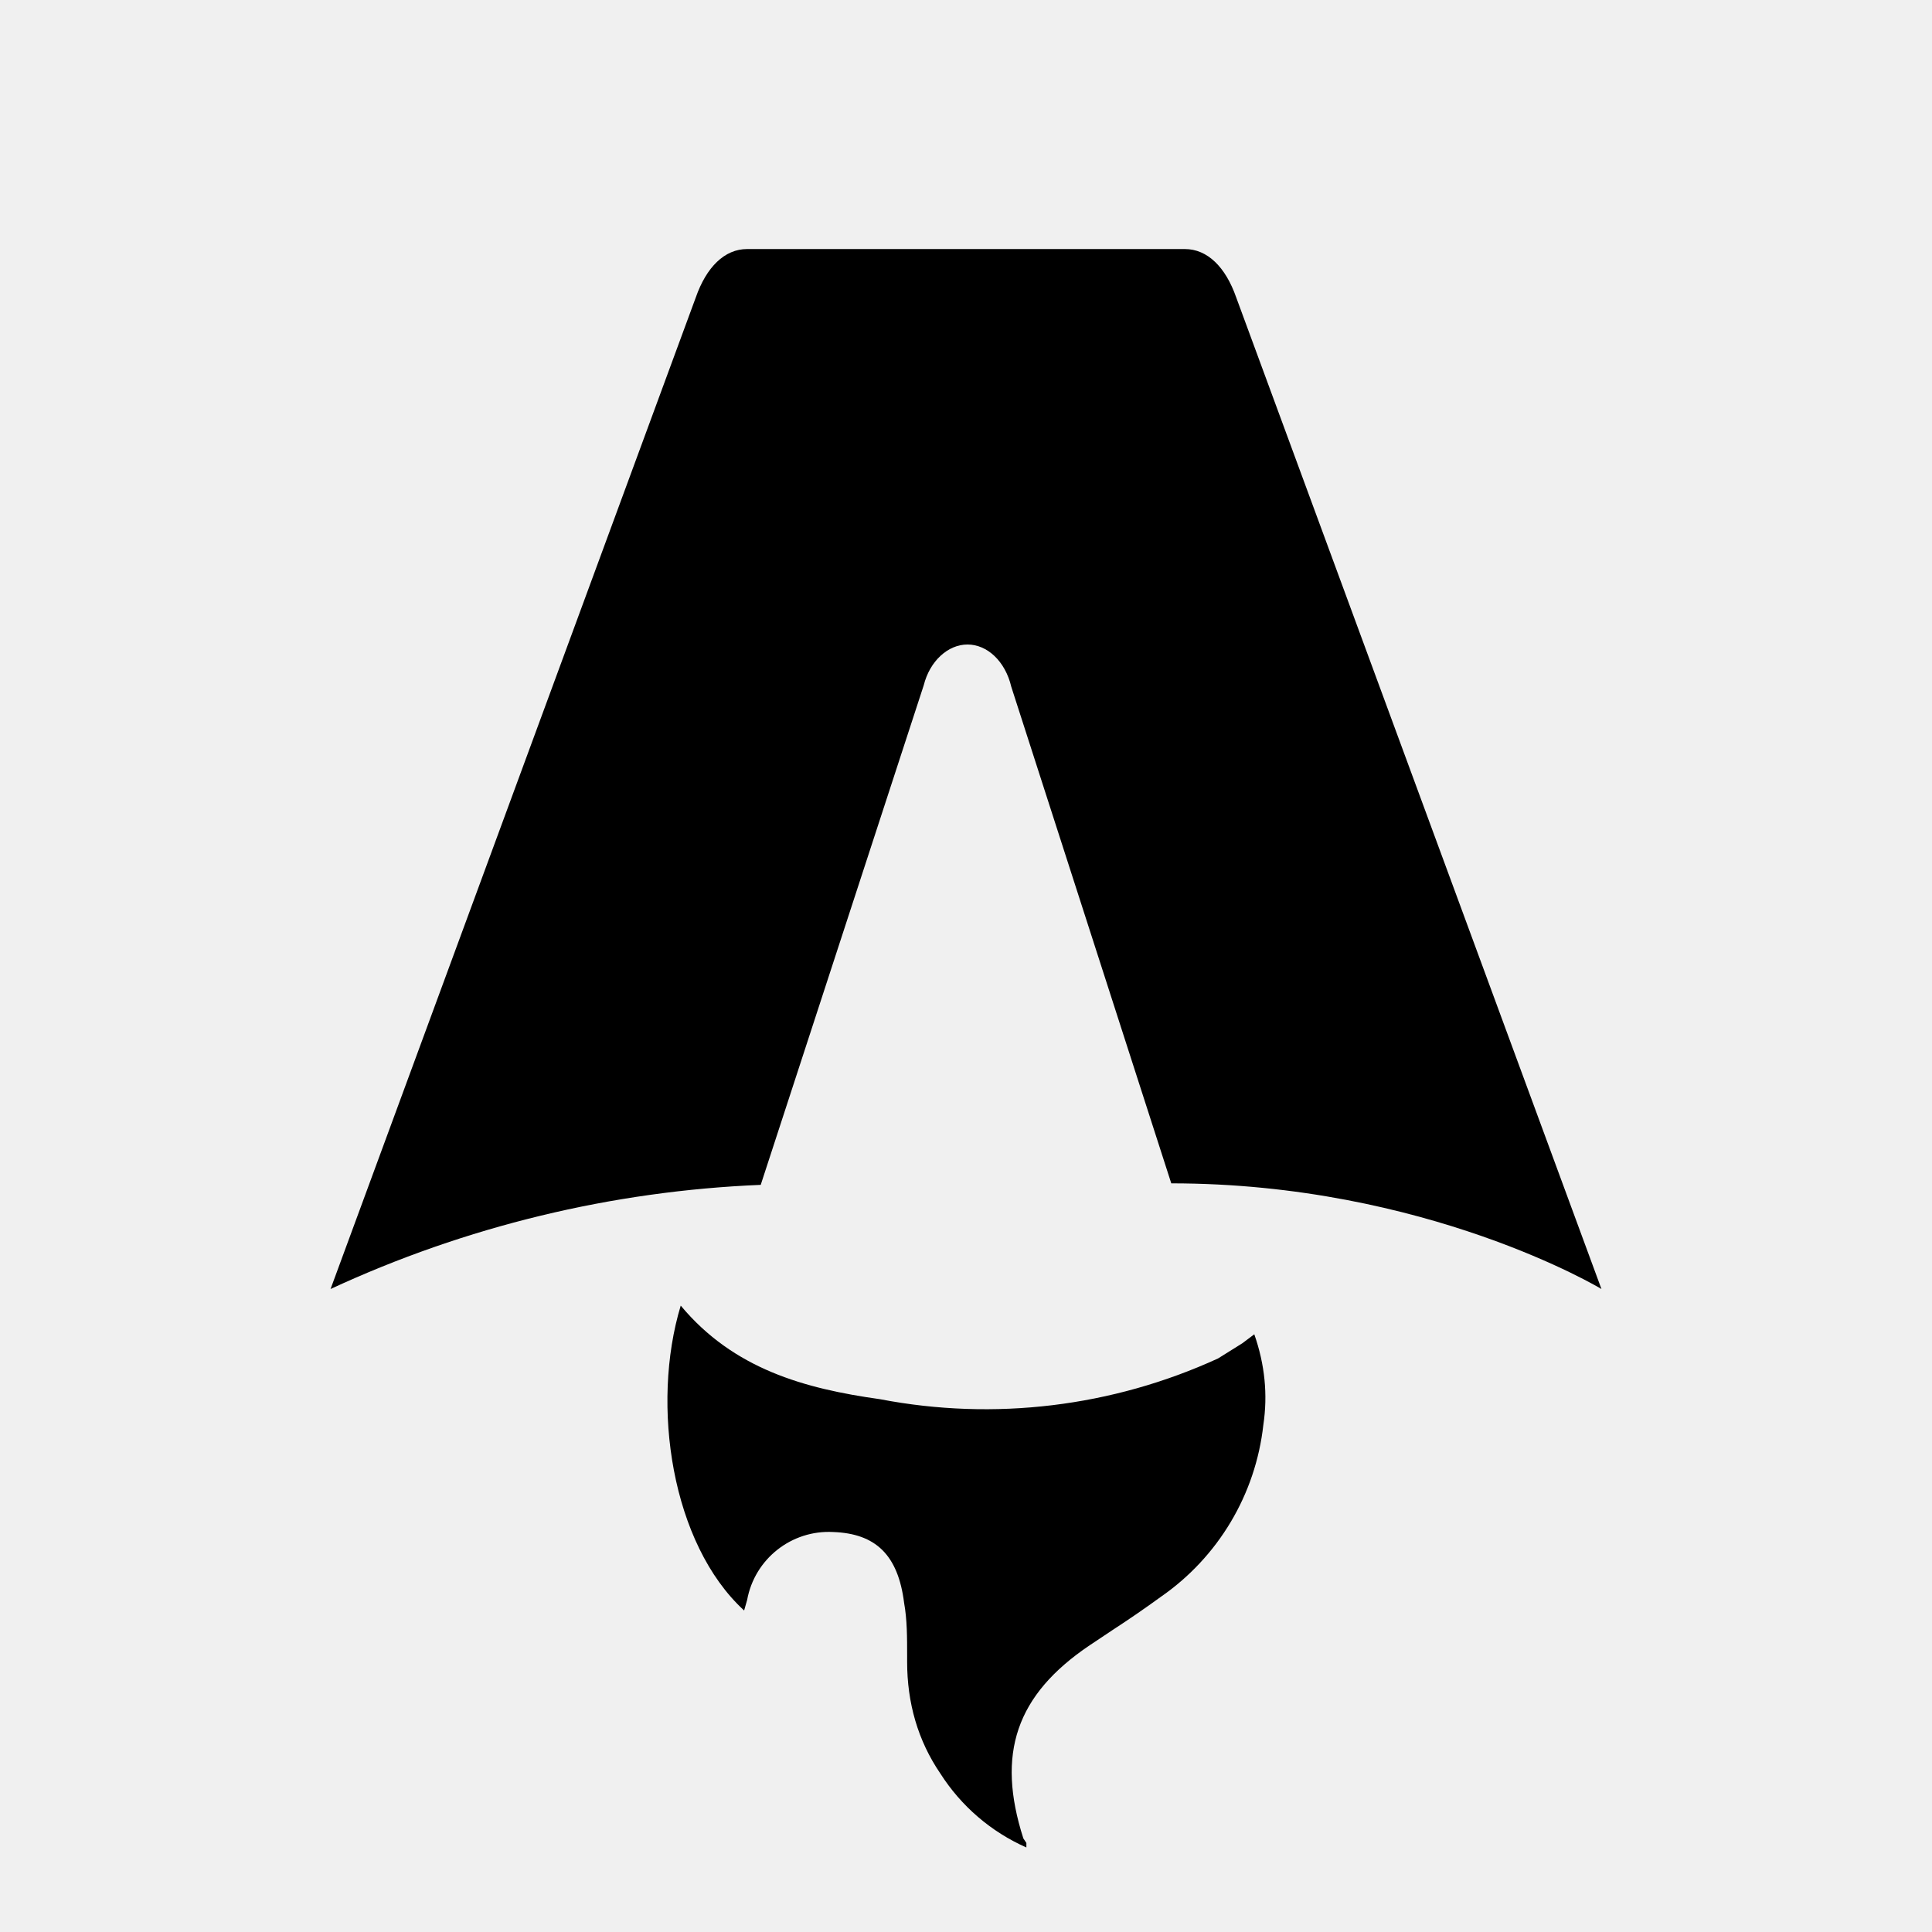
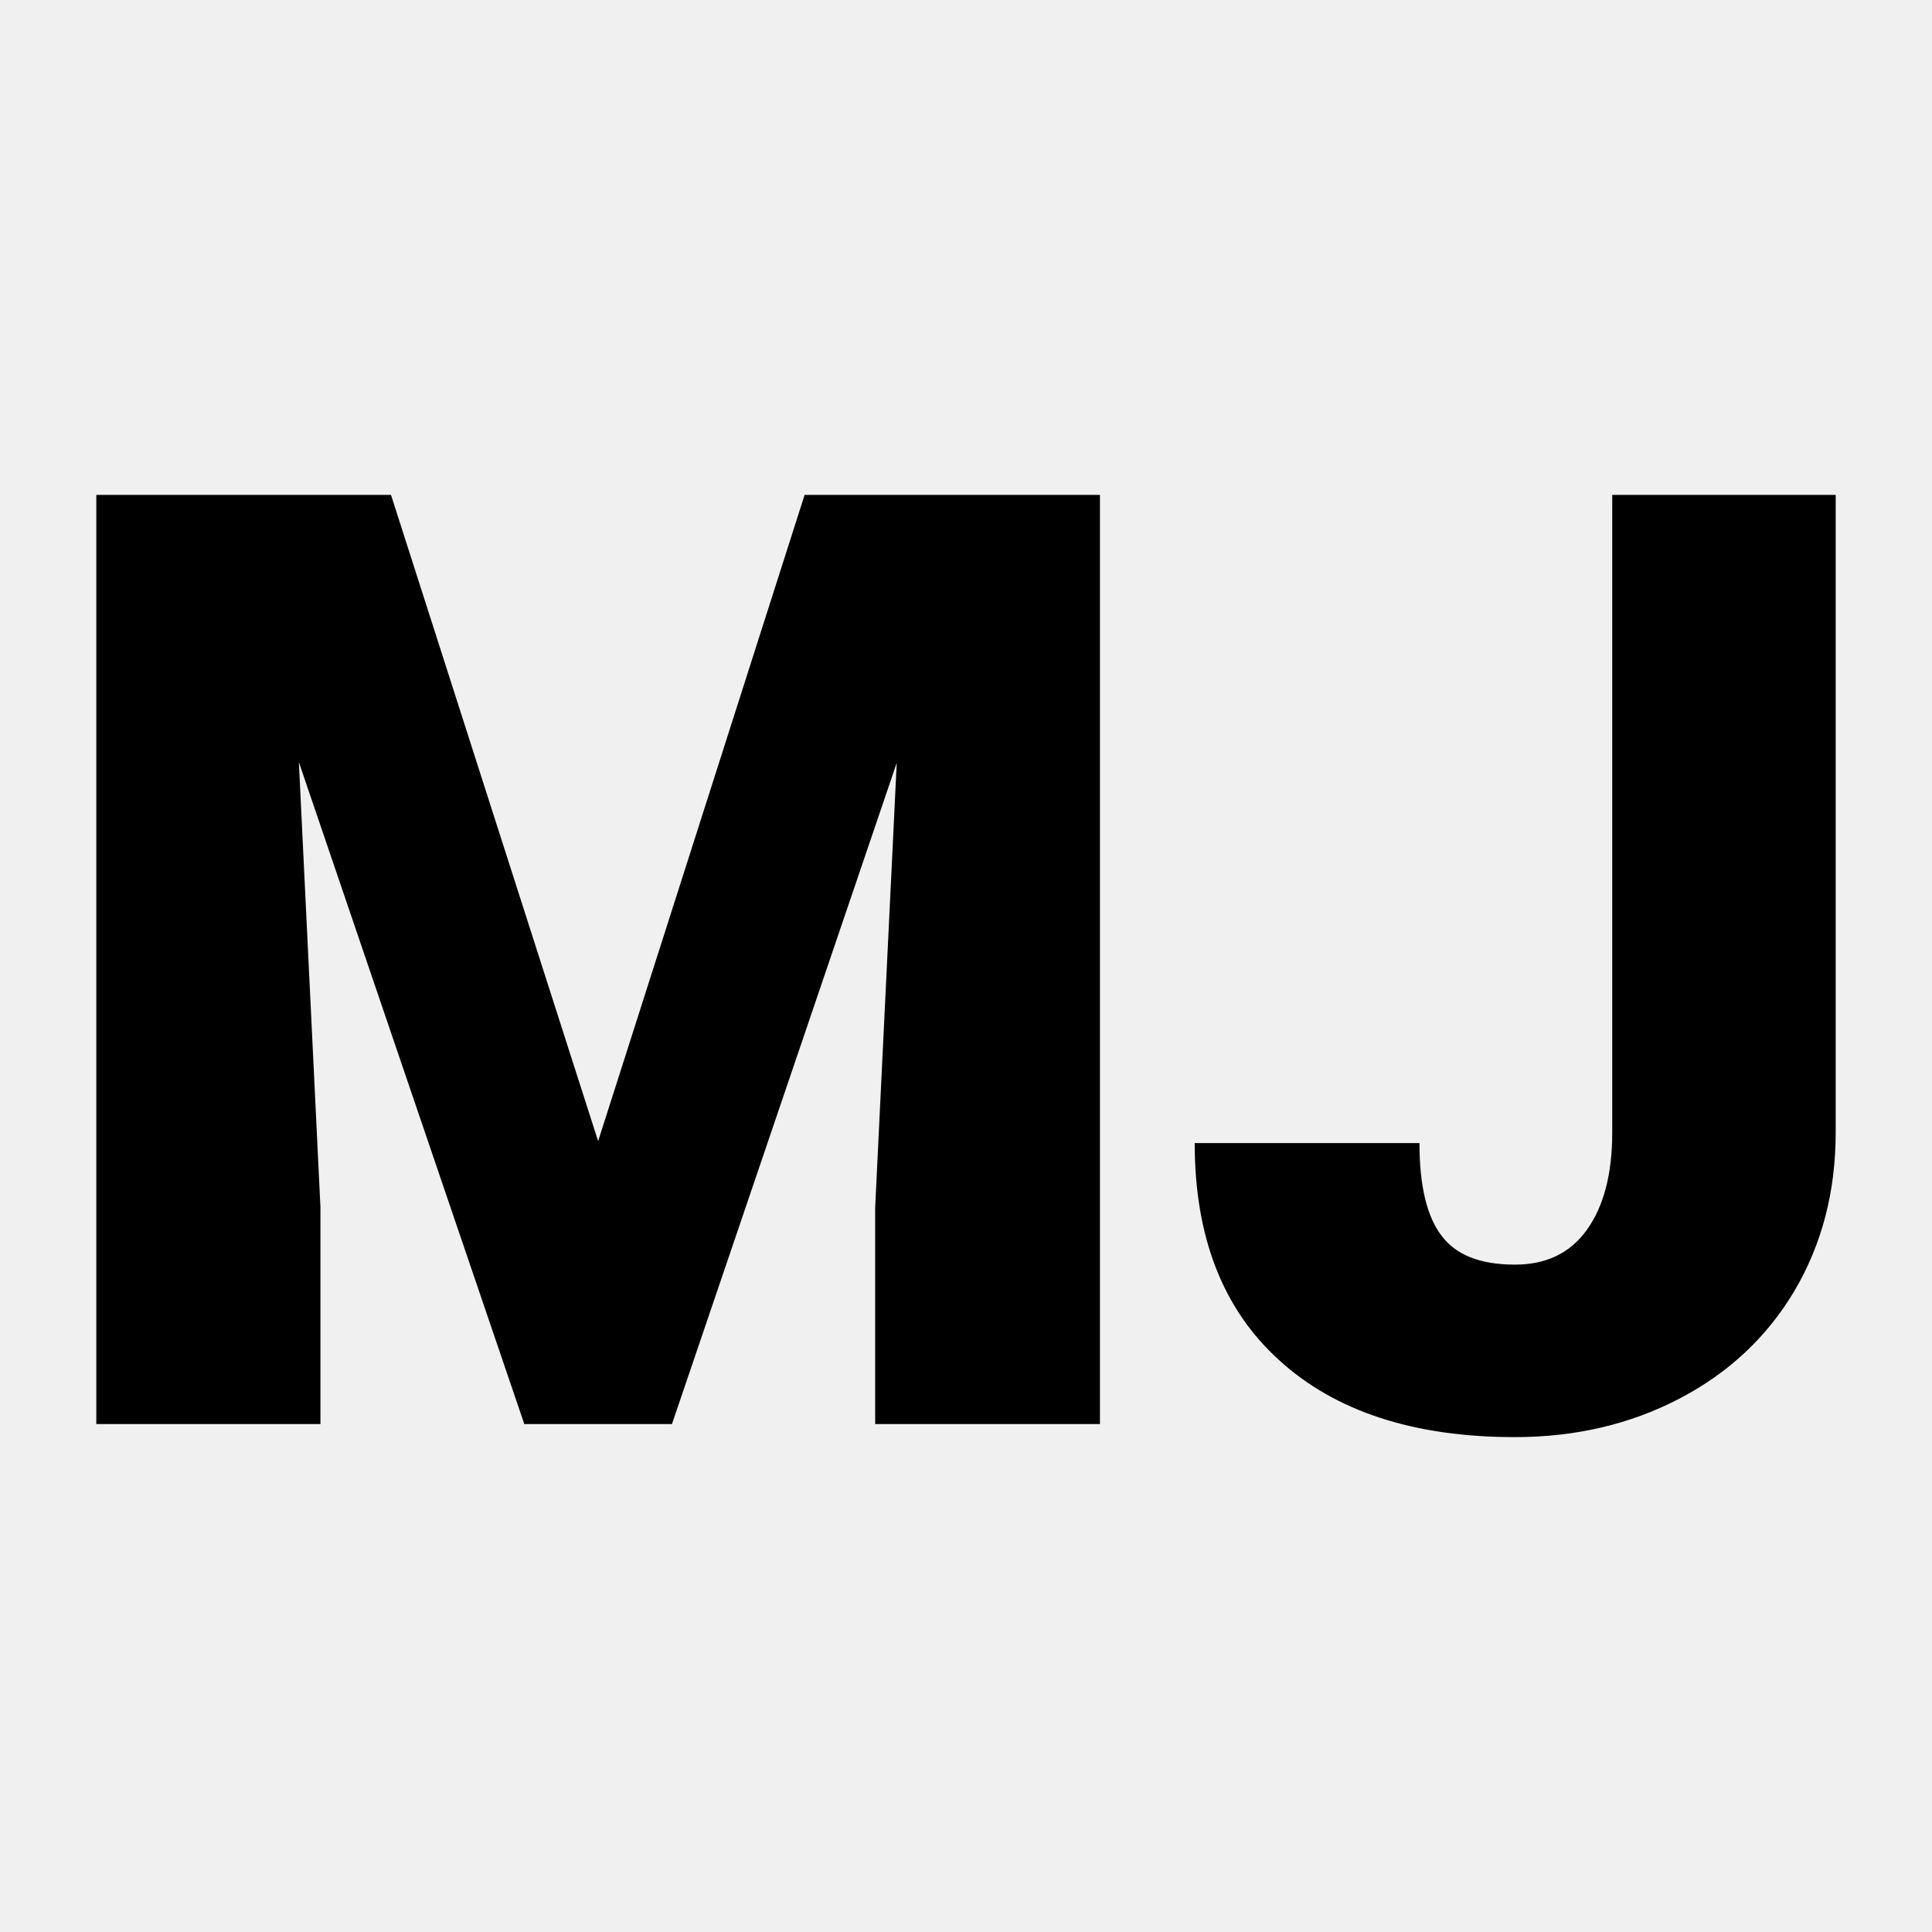
- <svg xmlns="http://www.w3.org/2000/svg" fill="none" viewBox="0 0 128 128">
-   <path d="M50.4 78.5a75.1 75.1 0 0 0-28.5 6.9l24.2-65.7c.7-2 1.9-3.2 3.4-3.2h29c1.5 0 2.7 1.2 3.4 3.2l24.2 65.7s-11.6-7-28.5-7L67 45.5c-.4-1.7-1.6-2.8-2.9-2.8-1.3 0-2.5 1.1-2.9 2.7L50.4 78.5Zm-1.1 28.2Zm-4.2-20.2c-2 6.6-.6 15.8 4.2 20.2a17.5 17.5 0 0 1 .2-.7 5.5 5.5 0 0 1 5.7-4.5c2.8.1 4.3 1.5 4.7 4.7.2 1.1.2 2.3.2 3.5v.4c0 2.7.7 5.2 2.2 7.4a13 13 0 0 0 5.7 4.9v-.3l-.2-.3c-1.8-5.6-.5-9.5 4.4-12.8l1.5-1a73 73 0 0 0 3.2-2.2 16 16 0 0 0 6.8-11.4c.3-2 .1-4-.6-6l-.8.6-1.6 1a37 37 0 0 1-22.4 2.7c-5-.7-9.7-2-13.2-6.2Z" />
-   <style>
-         path { fill: #000; }
-         @media (prefers-color-scheme: dark) {
-             path { fill: #FFF; }
-         }
-     </style>
+ <svg xmlns="http://www.w3.org/2000/svg" version="1.1" width="200" height="200">
+   <svg version="1.1" viewBox="0 0 200 200">
+     <rect width="200" height="200" fill="url('#gradient')" />
+     <defs>
+       <linearGradient id="SvgjsLinearGradient1001" gradientTransform="rotate(45 0.5 0.5)">
+         <stop offset="0%" stop-color="#ffffff" />
+         <stop offset="100%" stop-color="#ffffff" />
+       </linearGradient>
+     </defs>
+     <g>
+       <g fill="#000000" transform="matrix(6.764037,0,0,6.764037,2.733267,147.4176)" stroke="#1d7d80" stroke-width="0">
+         <path d="M1.07-14.22L5.58-14.22L8.75-4.33L11.91-14.22L16.43-14.22L16.43 0L12.99 0L12.99-3.32L13.32-10.12L9.88 0L7.62 0L4.17-10.13L4.50-3.32L4.50 0L1.07 0L1.07-14.22ZM24.27-4.46L24.27-14.22L27.69-14.22L27.69-4.46Q27.69-3.11 27.06-2.04Q26.43-0.98 25.30-0.39Q24.17 0.20 22.78 0.20L22.78 0.20Q20.46 0.20 19.17-0.98Q17.88-2.15 17.88-4.30L17.88-4.30L21.32-4.30Q21.32-3.32 21.66-2.88Q21.99-2.44 22.78-2.44L22.78-2.44Q23.50-2.44 23.88-2.97Q24.27-3.51 24.27-4.46L24.27-4.46Z" />
+       </g>
+     </g>
+   </svg>
+   <style>@media (prefers-color-scheme: light) { :root { filter: none; } }
+ @media (prefers-color-scheme: dark) { :root { filter: none; } }
+ </style>
</svg>
